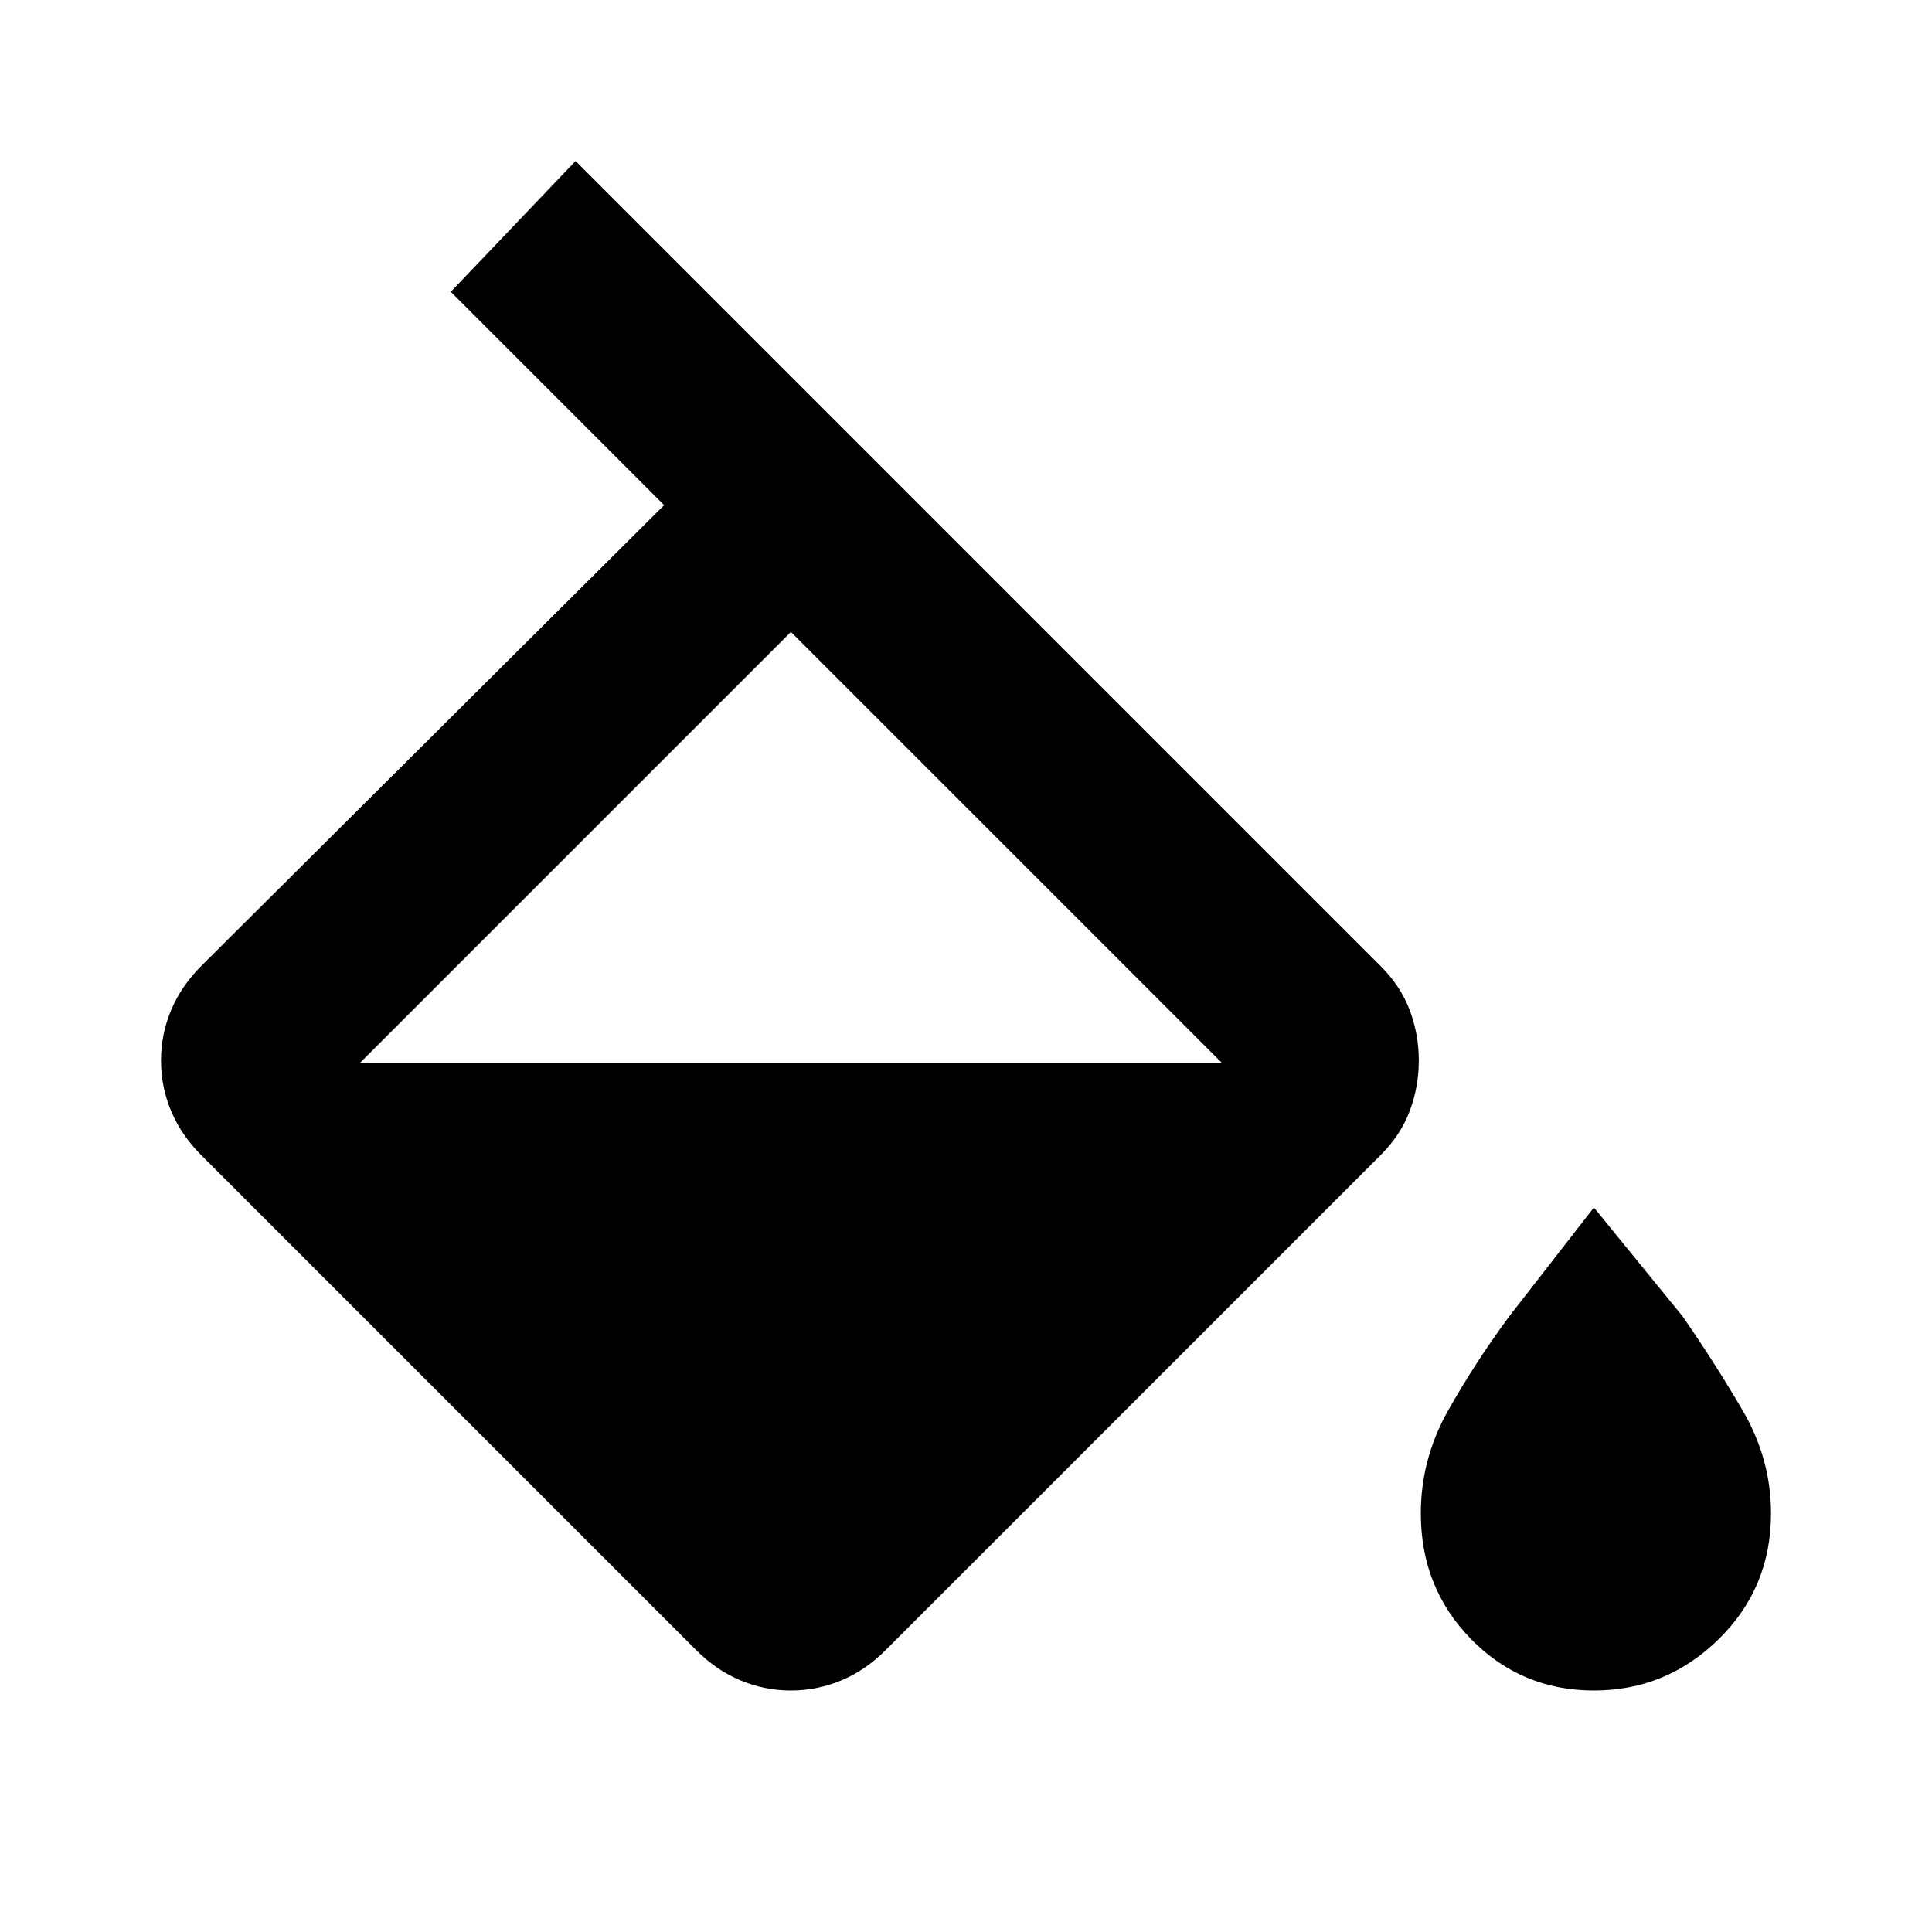
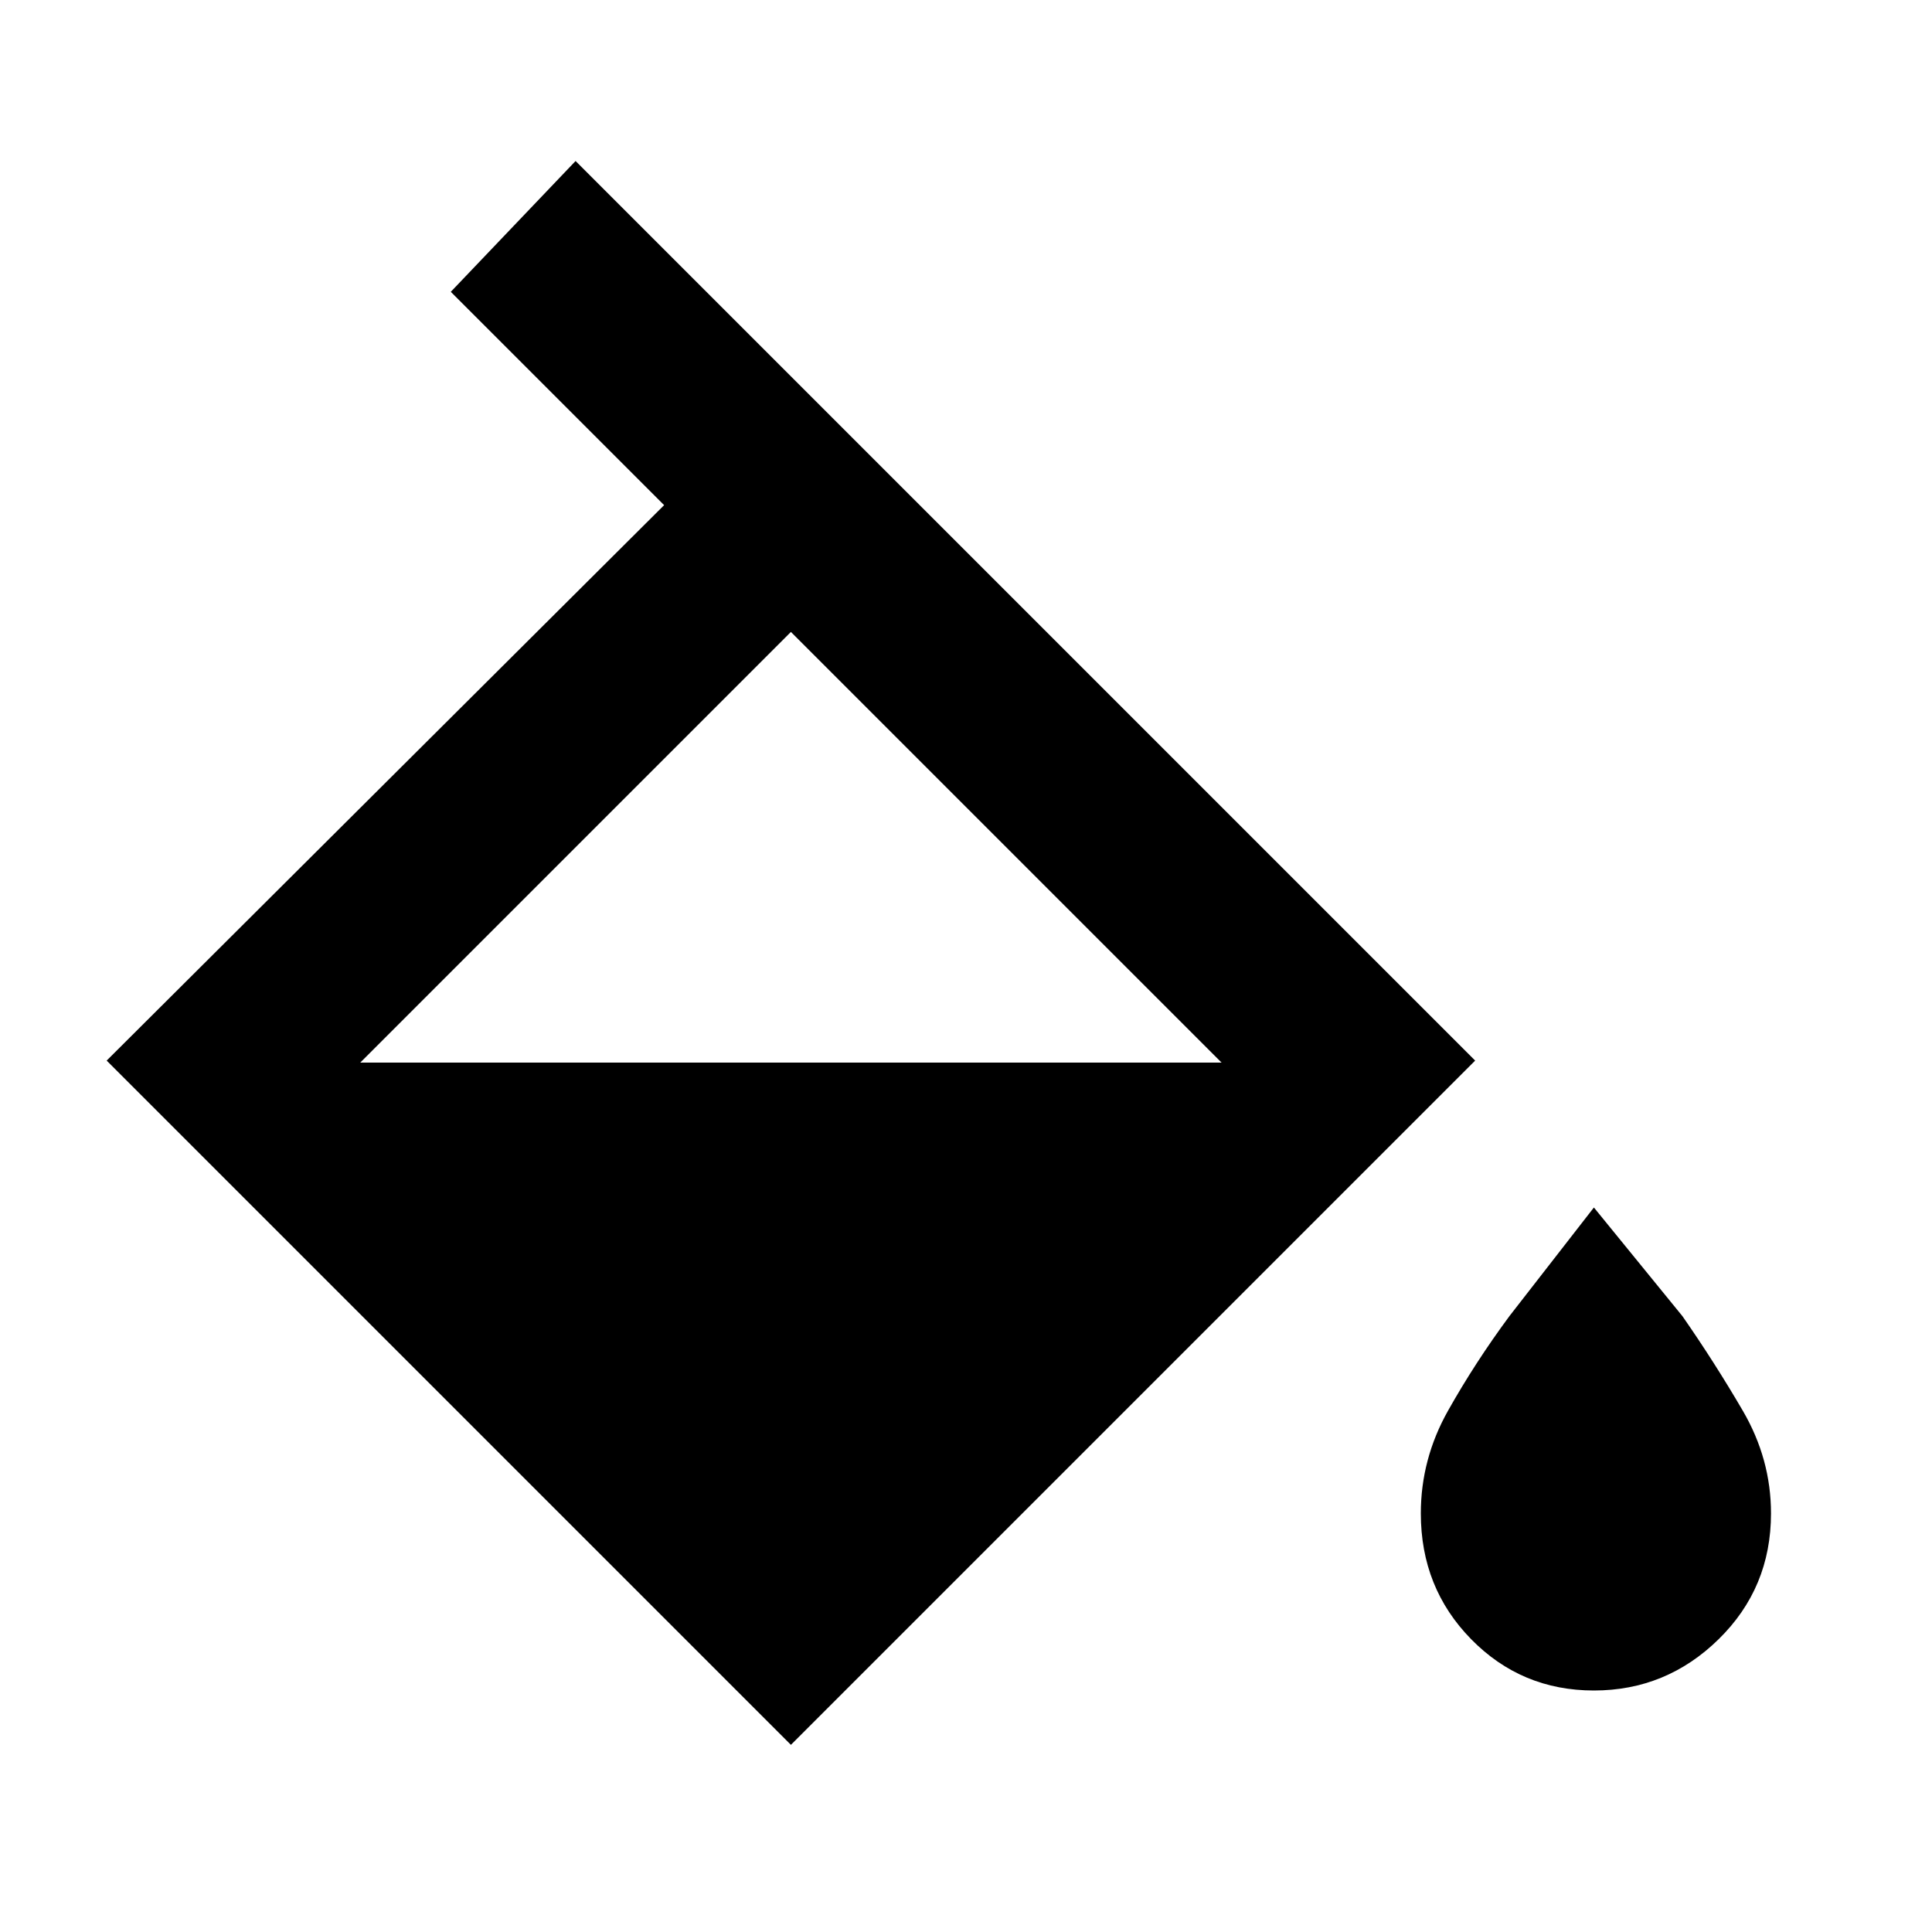
<svg xmlns="http://www.w3.org/2000/svg" height="24" viewBox="0 -960 960 960" width="24">
-   <path d="M346-140 100-386q-10-10-15-22t-5-25q0-13 5-25t15-22l230-229-106-106 62-65 400 400q10 10 14.5 22t4.5 25q0 13-4.5 25T686-386L440-140q-10 10-22 15t-25 5q-13 0-25-5t-22-15Zm47-506L179-432h428L393-646Zm399 526q-36 0-61-25.5T706-208q0-27 13.5-51t30.5-47l42-54 44 54q16 23 30 47t14 51q0 37-26 62.5T792-120Z" />
+   <path d="M393-93 53-433l277-276-106-106 62-65 447 447L393-93Zm0-553L179-432h428L393-646Zm399 526q-36 0-61-25.5T706-208q0-27 13.5-51t30.5-47l42-54 44 54q16 23 30 47t14 51q0 37-26 62.5T792-120Z" />
</svg>
